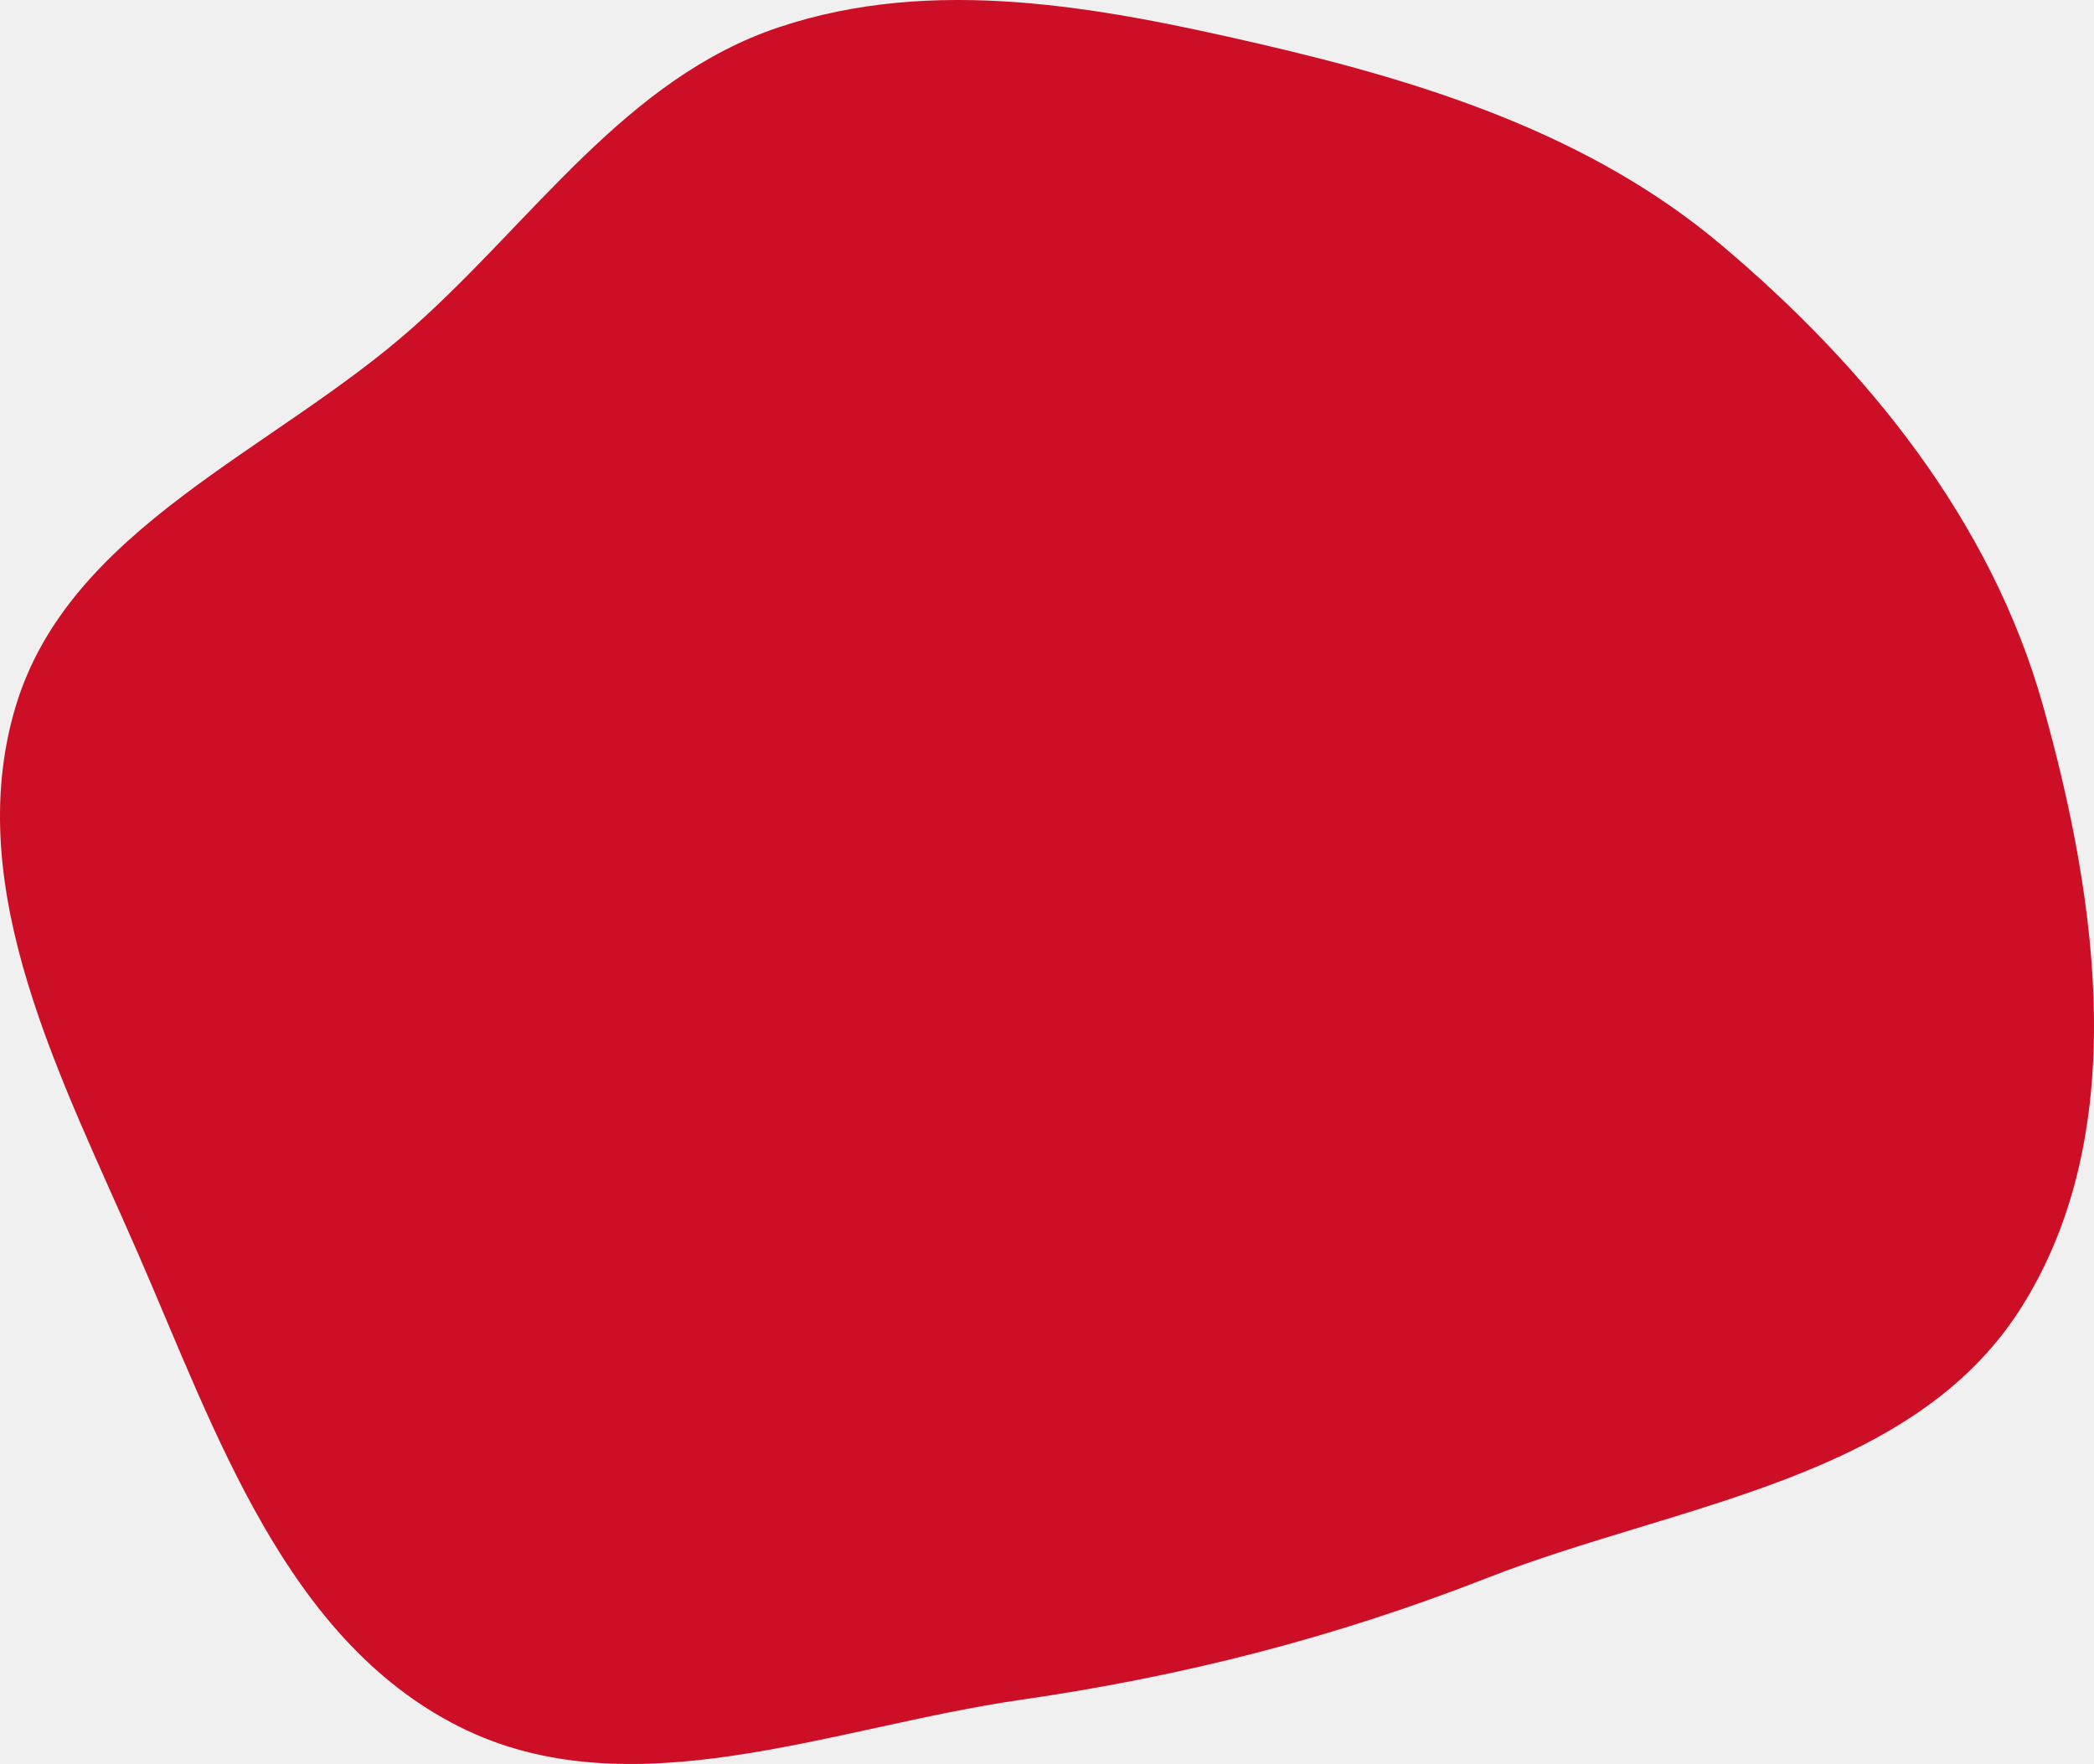
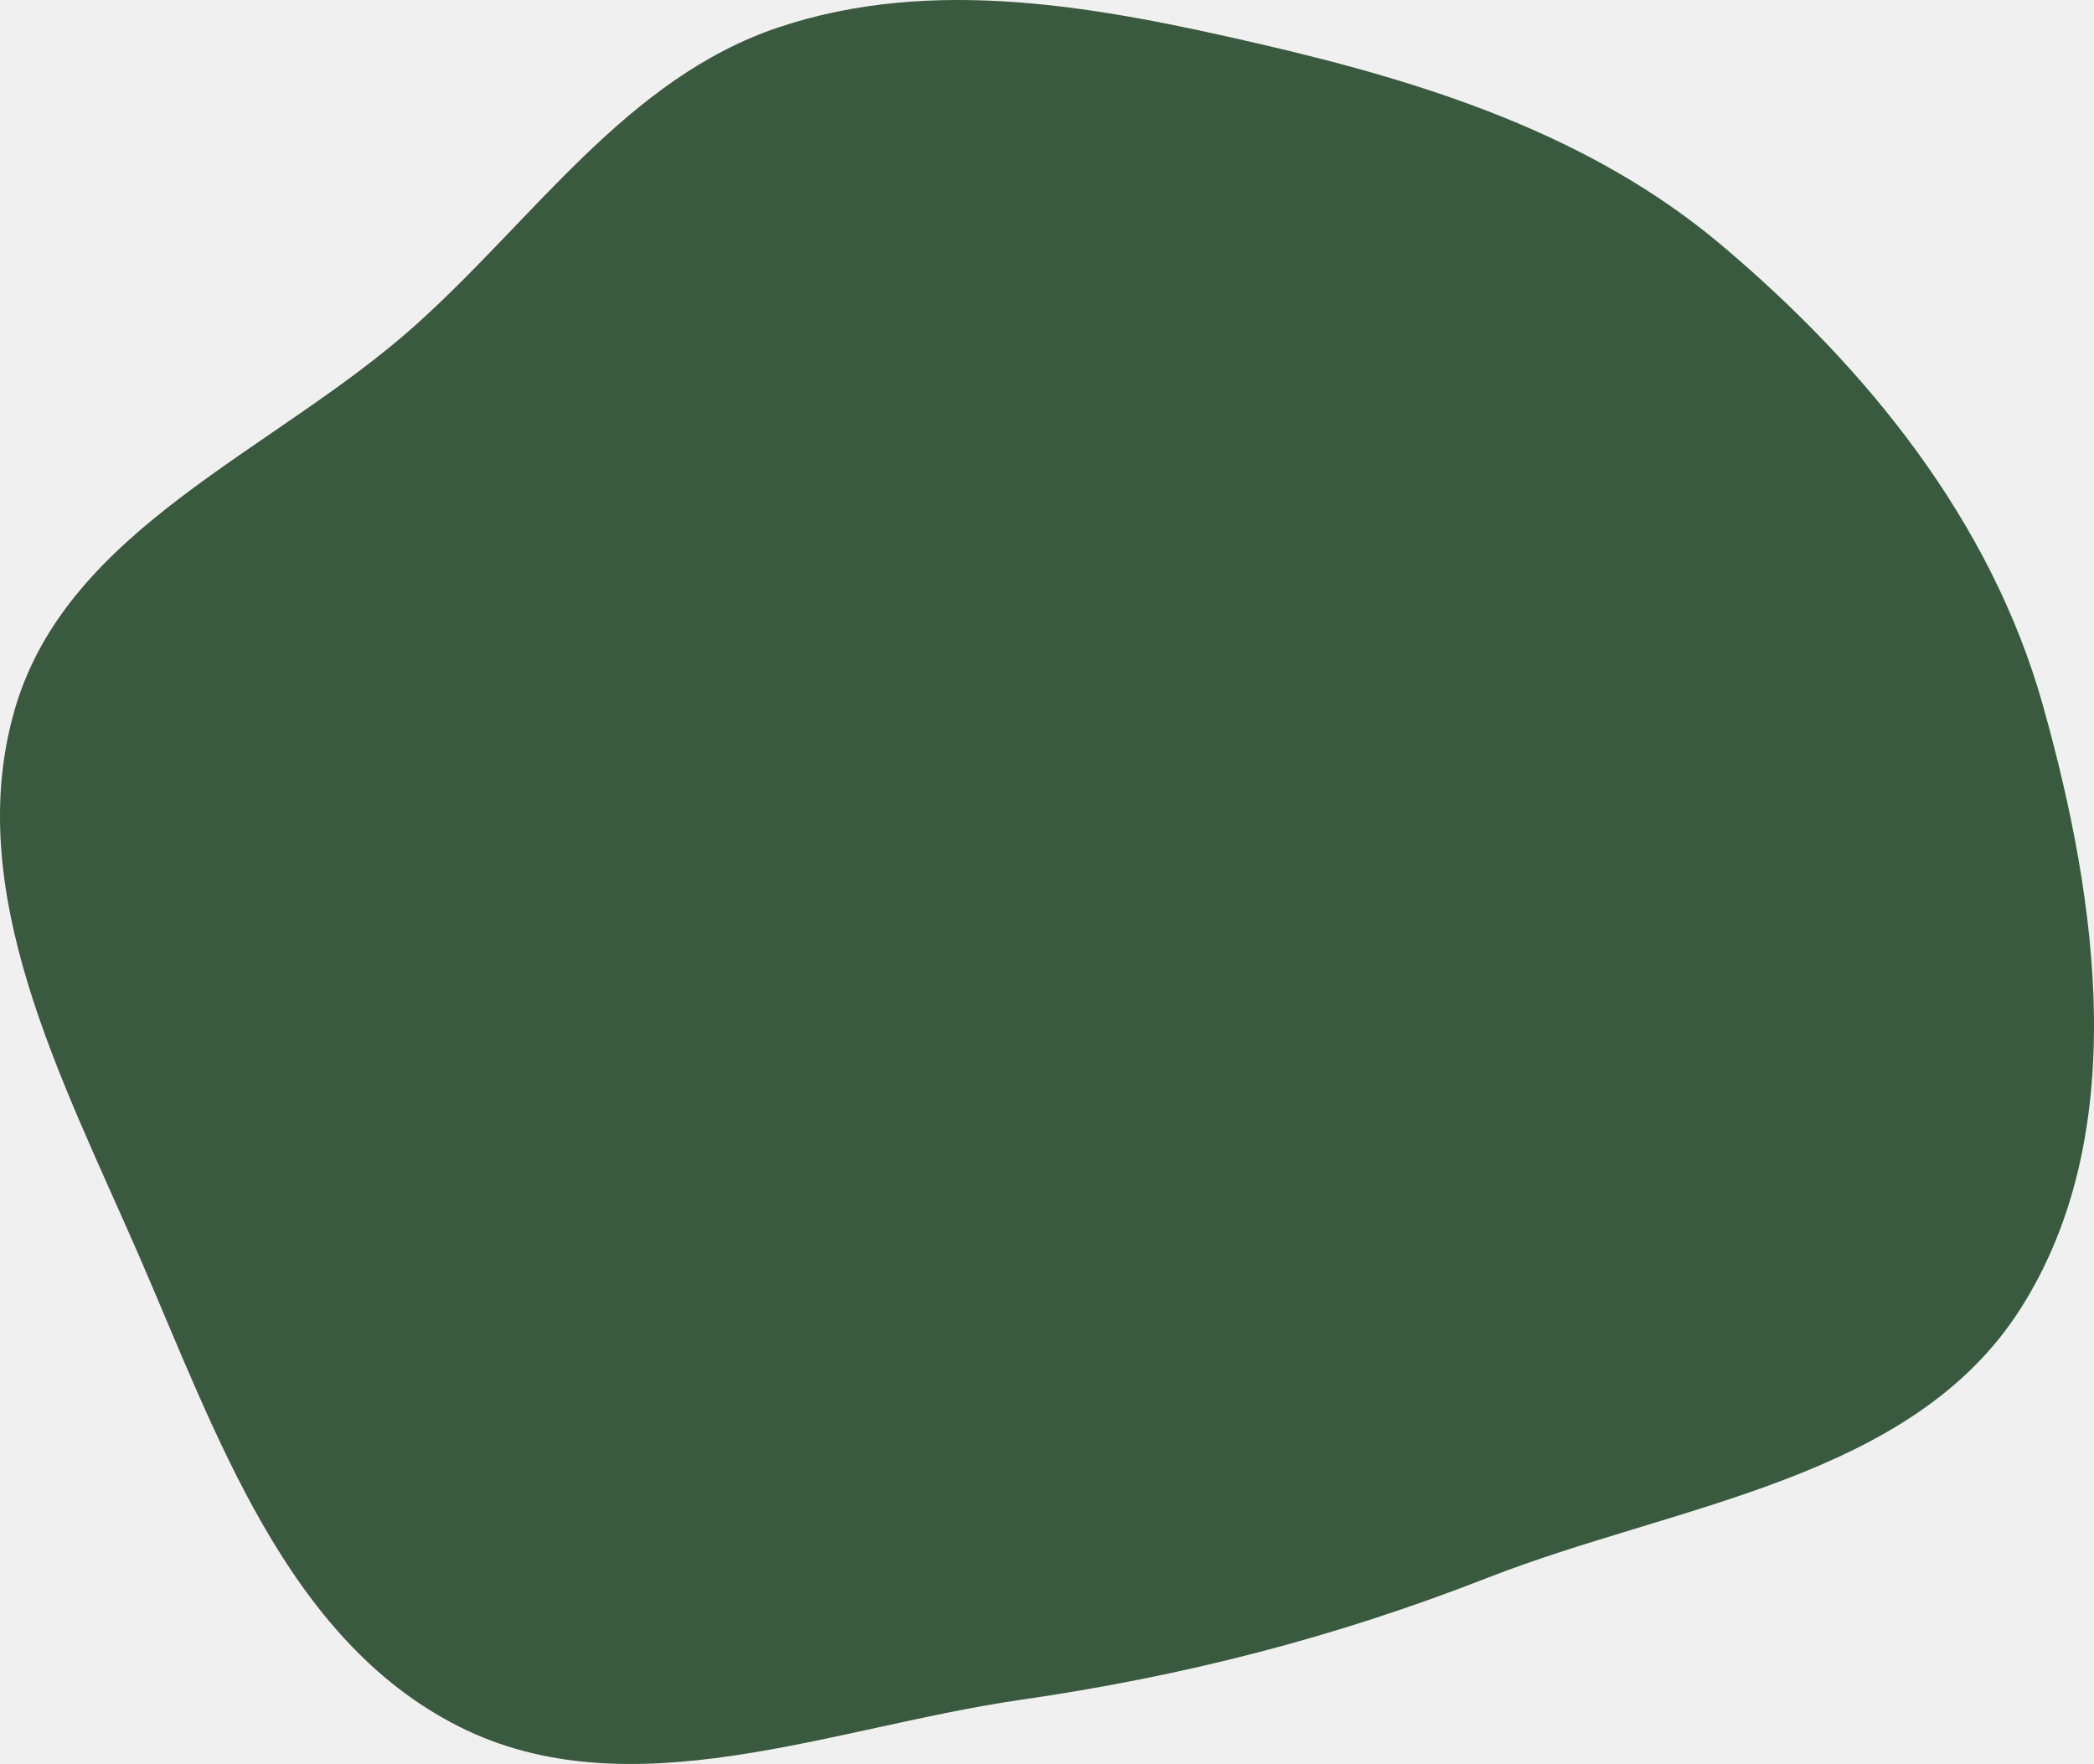
<svg xmlns="http://www.w3.org/2000/svg" version="1.1" width="899.766" height="757.959" preserveAspectRatio="none" viewBox="0 0 899.766 757.959" id="svg15">
  <g mask="url(#SvgjsMask1025)" fill="none" id="g8" transform="translate(-174.3933,-132.1587)">
-     <path d="m 612.982,862.546 c 69.761,-10.074 134.8,-26.694 200.44,-52.373 81.34,-31.821 182.266,-42.015 229.172,-115.694 47.418,-74.483 33.494,-174.347 9.585,-259.345 -22.221,-78.995 -75.409,-144.82 -138.15,-197.712 -56.458,-47.595 -127.089,-69.939 -199.04,-86.548 -68.35,-15.778 -139.548,-29.252 -206.06,-6.963 -65.352,21.901 -105.16,82.643 -156.616,128.5 -60.198,53.647 -148.397,86.454 -171.329,163.758 -23.328,78.64 20.247,159.991 52.981,235.203 33.25,76.399 63.171,165.09 137.565,202.614 73.428,37.037 160.056,0.314 241.451,-11.441" fill="#cc0f26" id="path4" style="stroke-width:0.698" />
-     <path d="m 1920,1808.398 c 151.947,-4.87 306.202,25.746 445.444,-35.273 152.372,-66.772 302.589,-168.663 368.496,-321.411 65.542,-151.9 9.277,-323.047 -20.186,-485.839 -28.43,-157.085 -59.413,-312.561 -148.312,-445.154 -97.095,-144.817 -207.493,-320.905 -380.389,-343.407 -174.53,-22.715 -299.617,164.64 -461.443,233.842 -136.611,58.42 -306.771,37.014 -413.545,140.332 -109.546,106 -156.846,265.086 -162.847,417.403 -5.692,144.472 80.257,268.858 130.465,404.445 54.874,148.186 47.305,340.323 178.138,428.94 130.765,88.571 306.322,11.181 464.179,6.122" fill="#f35669" id="path6" />
+     <path d="m 612.982,862.546 c 69.761,-10.074 134.8,-26.694 200.44,-52.373 81.34,-31.821 182.266,-42.015 229.172,-115.694 47.418,-74.483 33.494,-174.347 9.585,-259.345 -22.221,-78.995 -75.409,-144.82 -138.15,-197.712 -56.458,-47.595 -127.089,-69.939 -199.04,-86.548 -68.35,-15.778 -139.548,-29.252 -206.06,-6.963 -65.352,21.901 -105.16,82.643 -156.616,128.5 -60.198,53.647 -148.397,86.454 -171.329,163.758 -23.328,78.64 20.247,159.991 52.981,235.203 33.25,76.399 63.171,165.09 137.565,202.614 73.428,37.037 160.056,0.314 241.451,-11.441" fill="#3a5a40" id="path4" style="stroke-width:0.698" />
+     <path d="m 1920,1808.398 c 151.947,-4.87 306.202,25.746 445.444,-35.273 152.372,-66.772 302.589,-168.663 368.496,-321.411 65.542,-151.9 9.277,-323.047 -20.186,-485.839 -28.43,-157.085 -59.413,-312.561 -148.312,-445.154 -97.095,-144.817 -207.493,-320.905 -380.389,-343.407 -174.53,-22.715 -299.617,164.64 -461.443,233.842 -136.611,58.42 -306.771,37.014 -413.545,140.332 -109.546,106 -156.846,265.086 -162.847,417.403 -5.692,144.472 80.257,268.858 130.465,404.445 54.874,148.186 47.305,340.323 178.138,428.94 130.765,88.571 306.322,11.181 464.179,6.122" fill="#3a5a40" id="path6" />
  </g>
  <defs id="defs13">
    <mask id="SvgjsMask1025">
      <rect width="1920" height="1080" fill="#ffffff" id="rect10" x="0" y="0" />
    </mask>
  </defs>
</svg>
